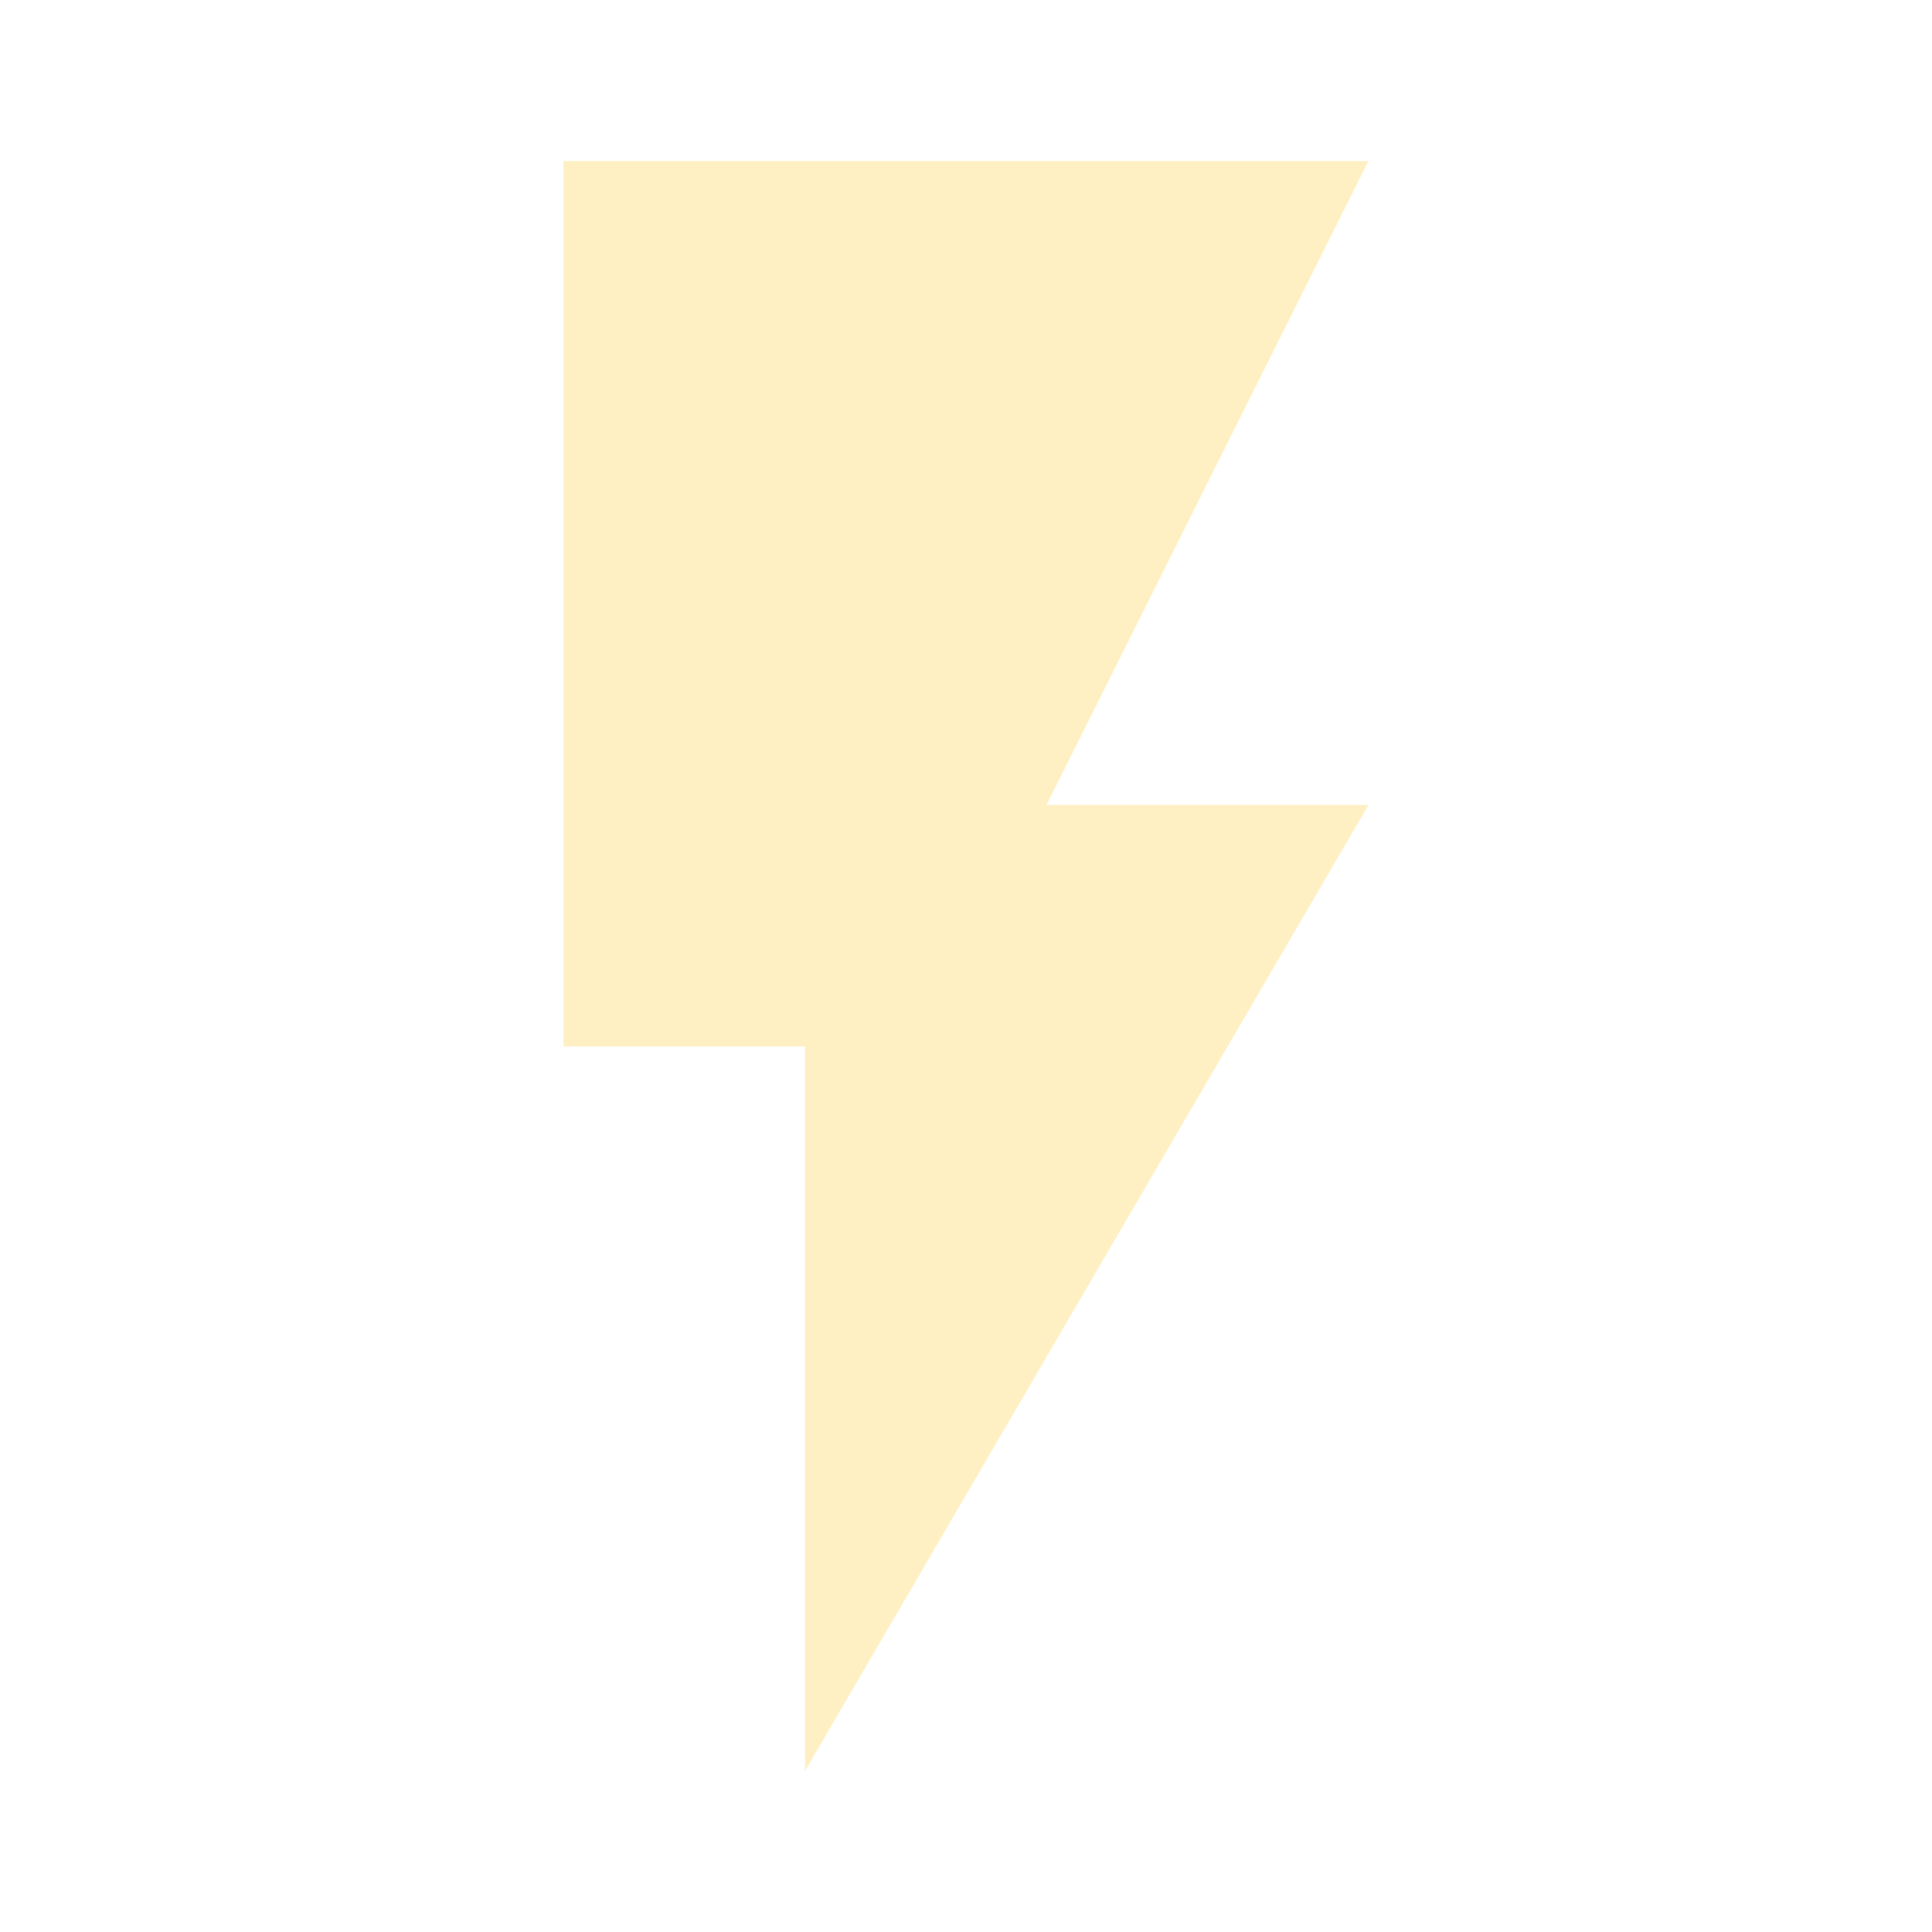
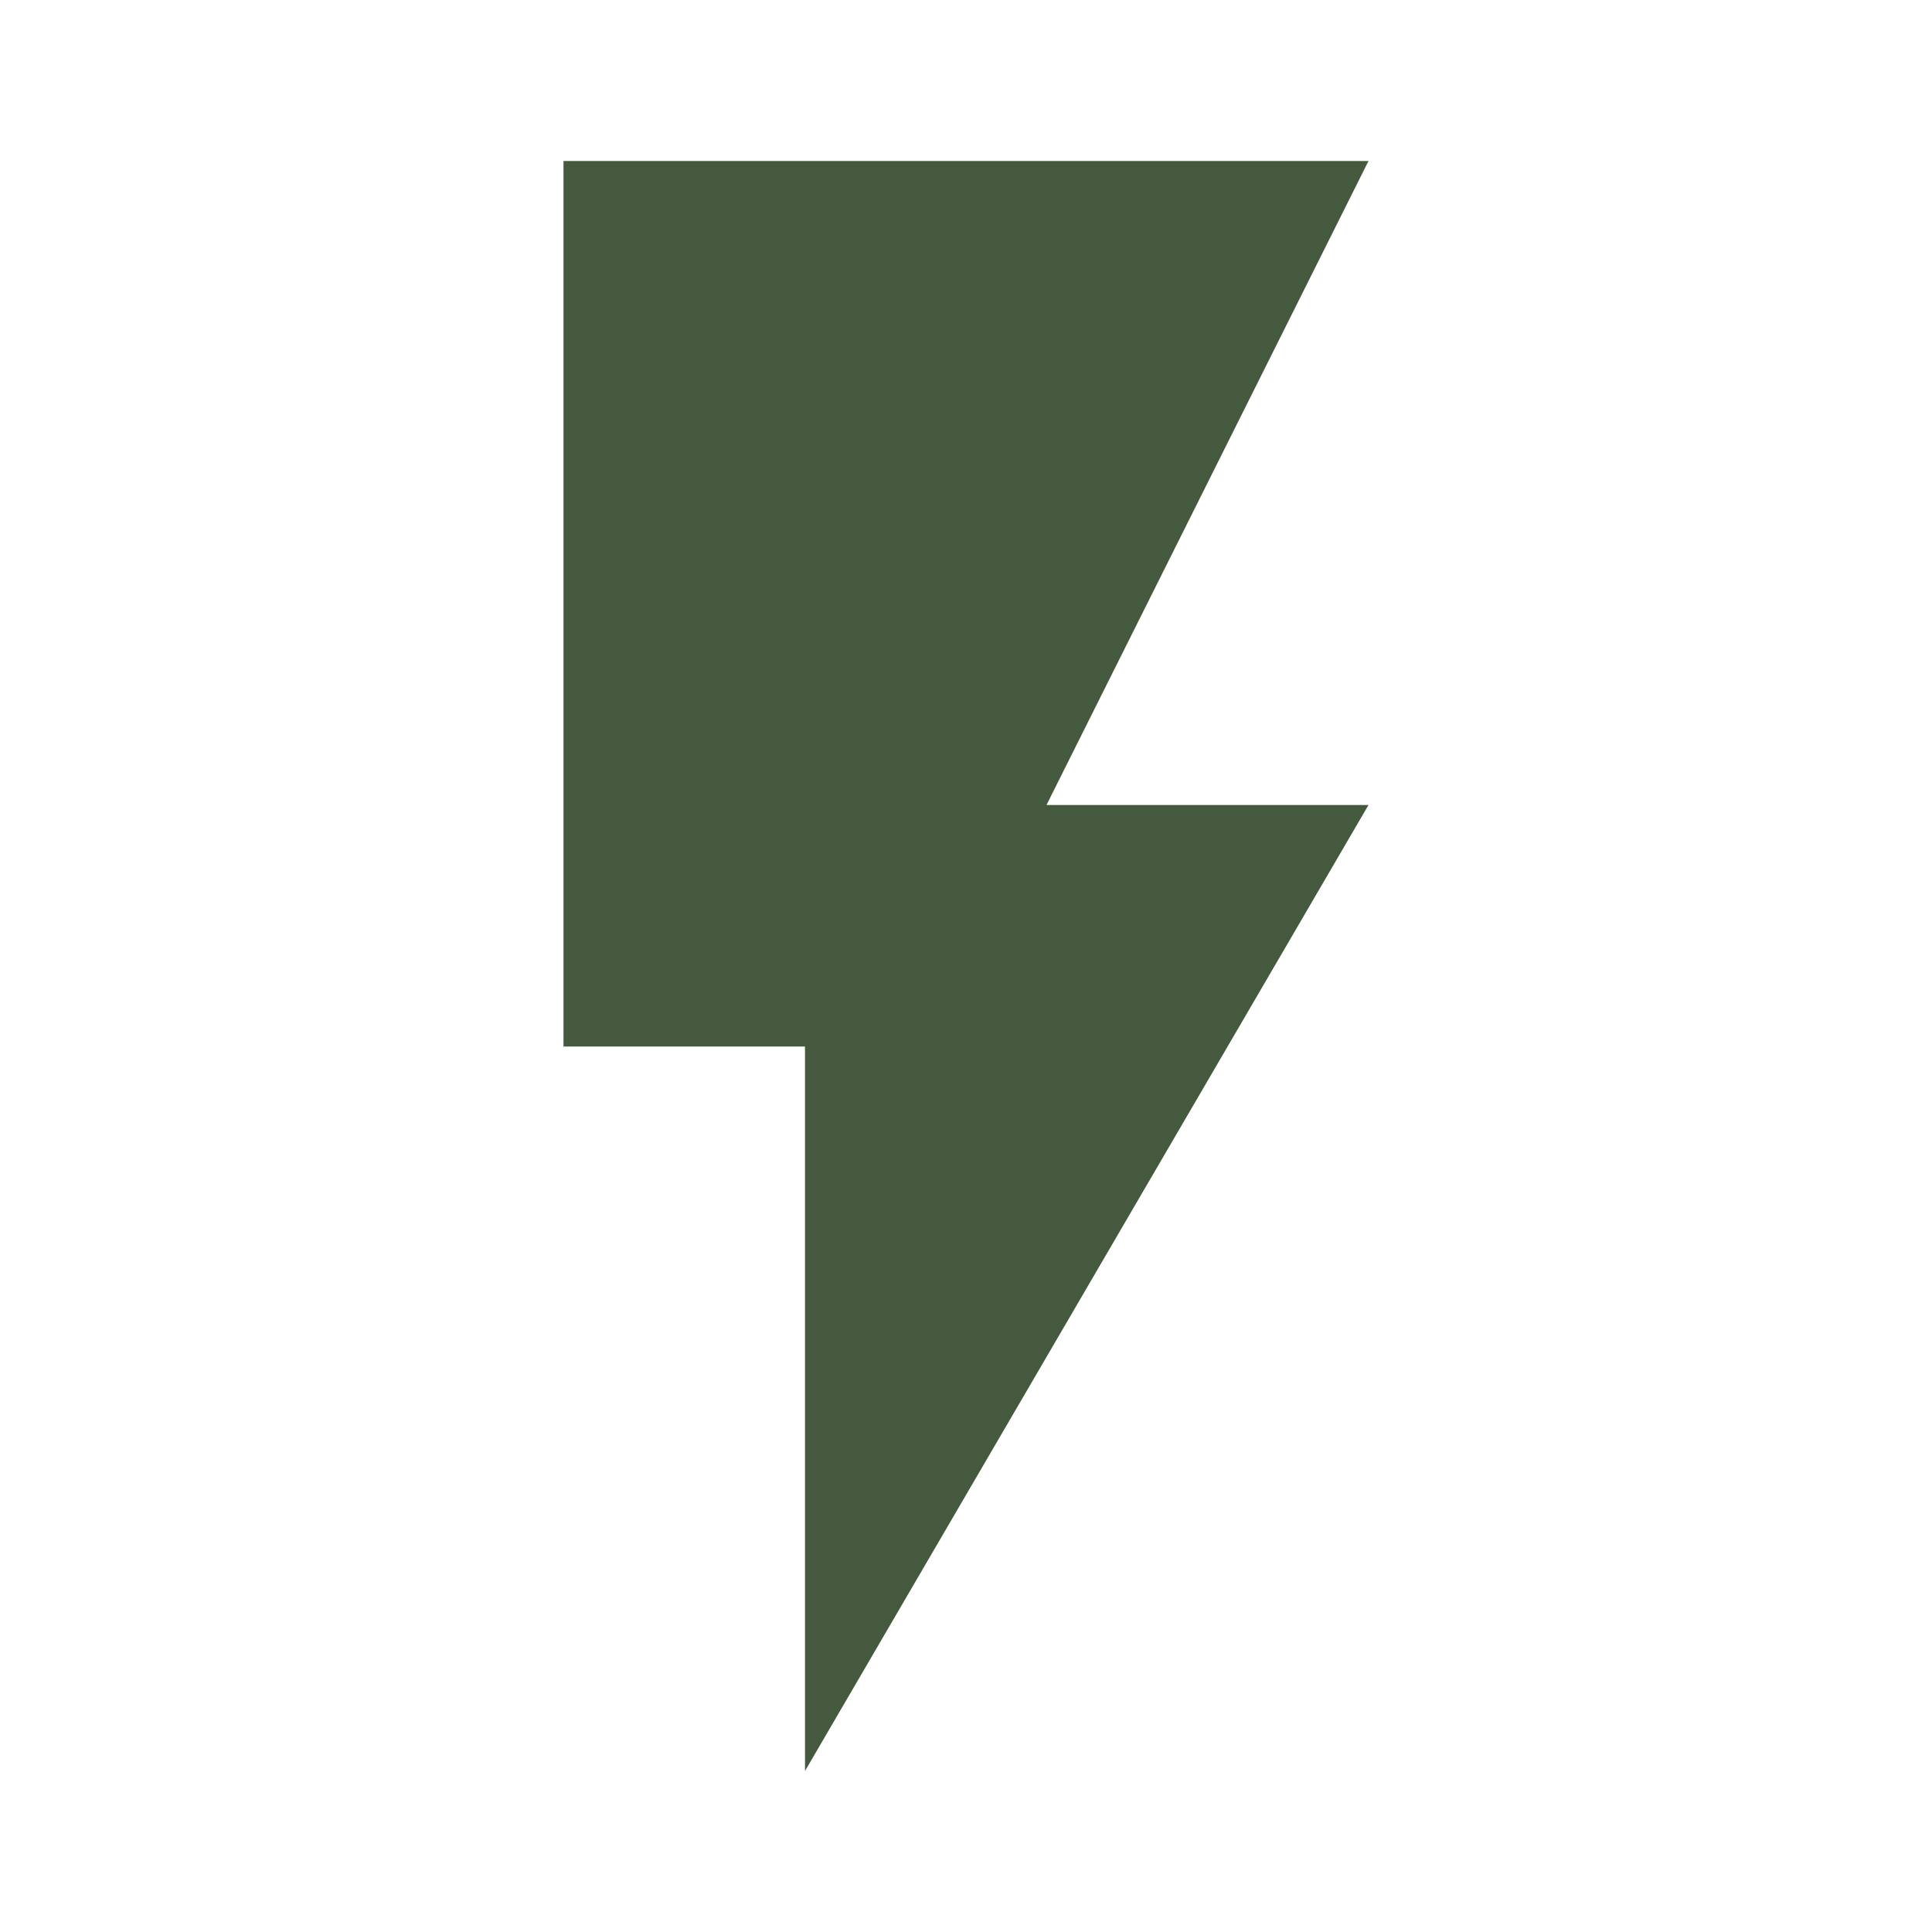
<svg xmlns="http://www.w3.org/2000/svg" width="24" height="24" viewBox="0 0 24 24" id="svg2" version="1.1">
  <defs id="defs10" />
  <path d="M0 0h24v24H0z" fill="none" id="path4" />
-   <path d="M7 2v11h3v9l7-12h-4l4-8z" id="path6" style="fill:#ffefbf;fill-opacity:0.941" />
+   <path d="M7 2v11h3v9l7-12h-4l4-8z" id="path6" style="fill:#394f32;fill-opacity:0.941" />
</svg>
